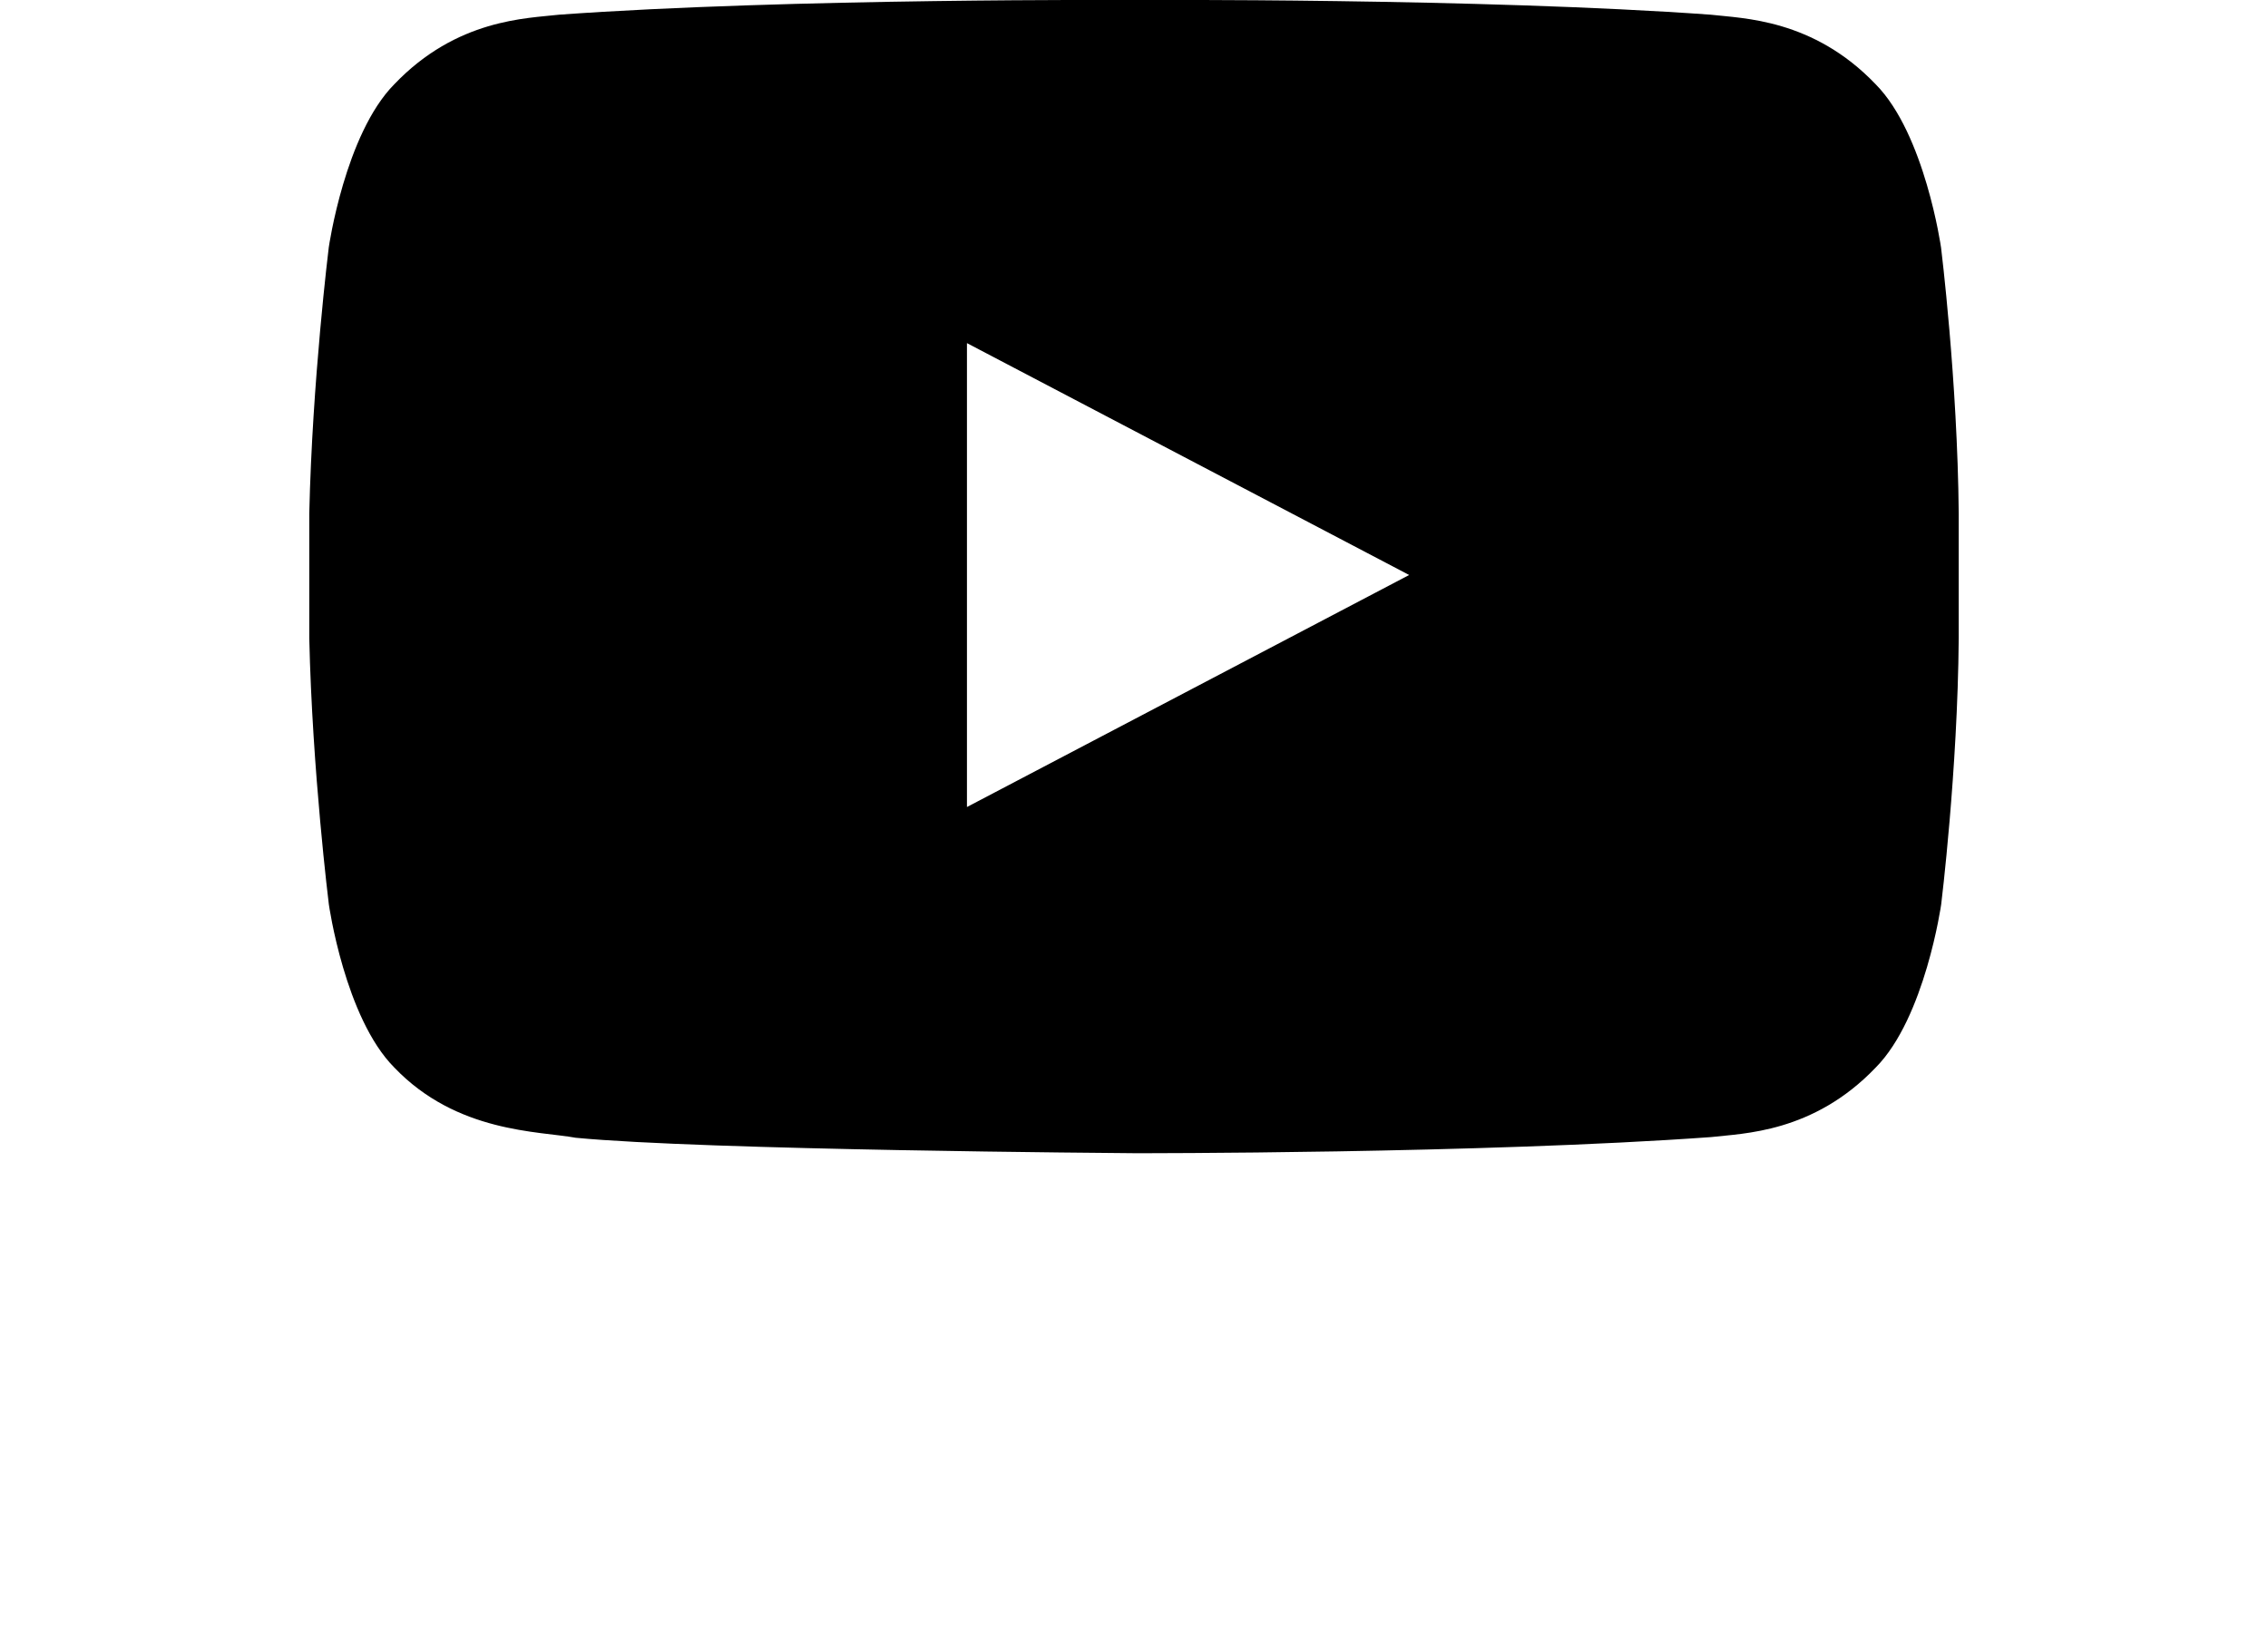
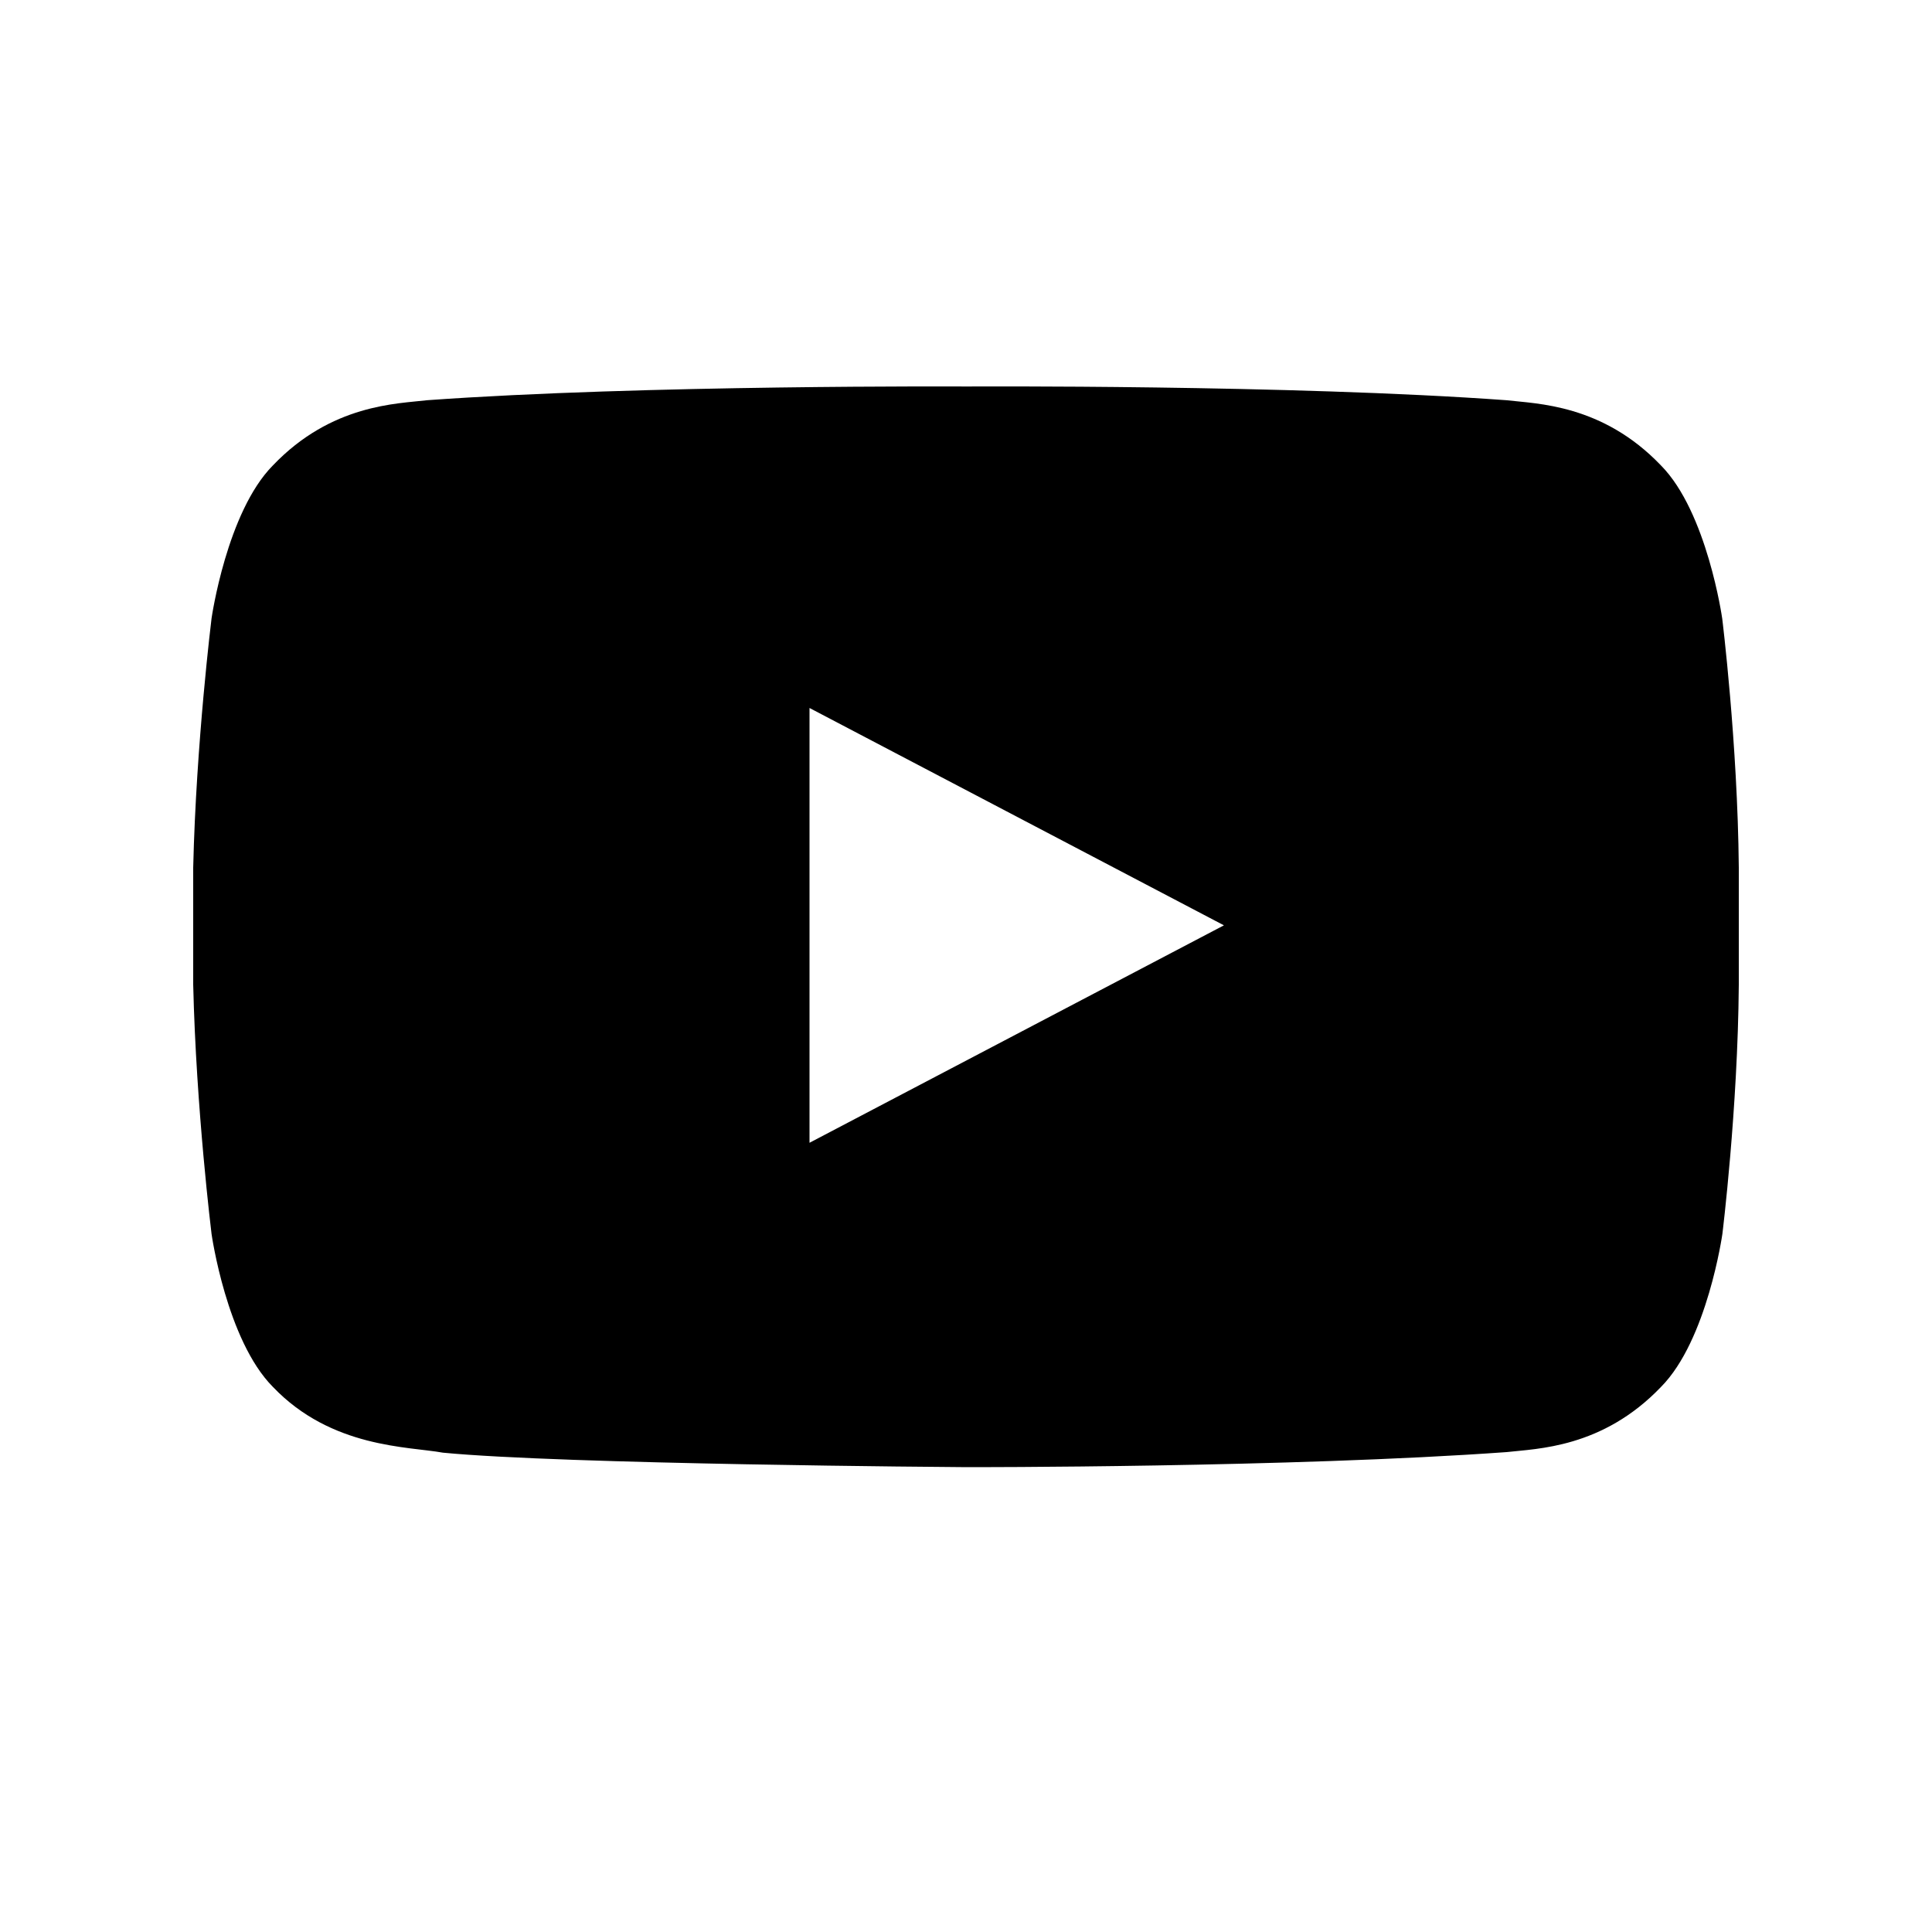
- <svg xmlns="http://www.w3.org/2000/svg" width="22" height="16" viewBox="0 0 22 22">
-   <path d="M21.764 3.3s.22 1.774.236 3.55v1.664c-.014 1.773-.234 3.55-.234 3.55s-.215 1.512-.873 2.176c-.834.873-1.77.878-2.197.928-3.07.222-7.683.215-7.686.215-.192-.002-5.73-.04-7.456-.206-.488-.09-1.586-.064-2.42-.937-.66-.664-.873-2.177-.873-2.177S.04 10.29 0 8.513V6.85C.04 5.074.26 3.3.26 3.3s.217-1.512.874-2.176C1.968.25 2.904.246 3.332.196 6.402-.026 11.012 0 11.012 0s4.61-.026 7.68.196c.43.05 1.365.055 2.2.928.657.664.872 2.177.872 2.177zM8.772 10.765L14.67 7.67 8.772 4.577v6.187z" />
+ <svg xmlns="http://www.w3.org/2000/svg" width="20" height="20" viewBox="0 0 20 20">
+   <path d="M17.828 6.4s.16 1.29.172 2.582v1.21c-.01 1.29-.17 2.582-.17 2.582s-.156 1.1-.635 1.583c-.607.635-1.287.639-1.598.675-2.233.161-5.588.156-5.59.156-.14-.001-4.167-.029-5.422-.15-.355-.065-1.154-.046-1.76-.681-.48-.483-.635-1.583-.635-1.583s-.16-1.29-.19-2.582v-1.21c.03-1.291.19-2.581.19-2.581s.157-1.1.635-1.583c.606-.635 1.287-.638 1.598-.675 2.233-.161 5.586-.142 5.586-.142s3.352-.02 5.585.142c.313.037.993.04 1.6.675.478.483.634 1.583.634 1.583ZM8.38 11.83l4.29-2.251-4.29-2.25v4.5Z" />
</svg>
